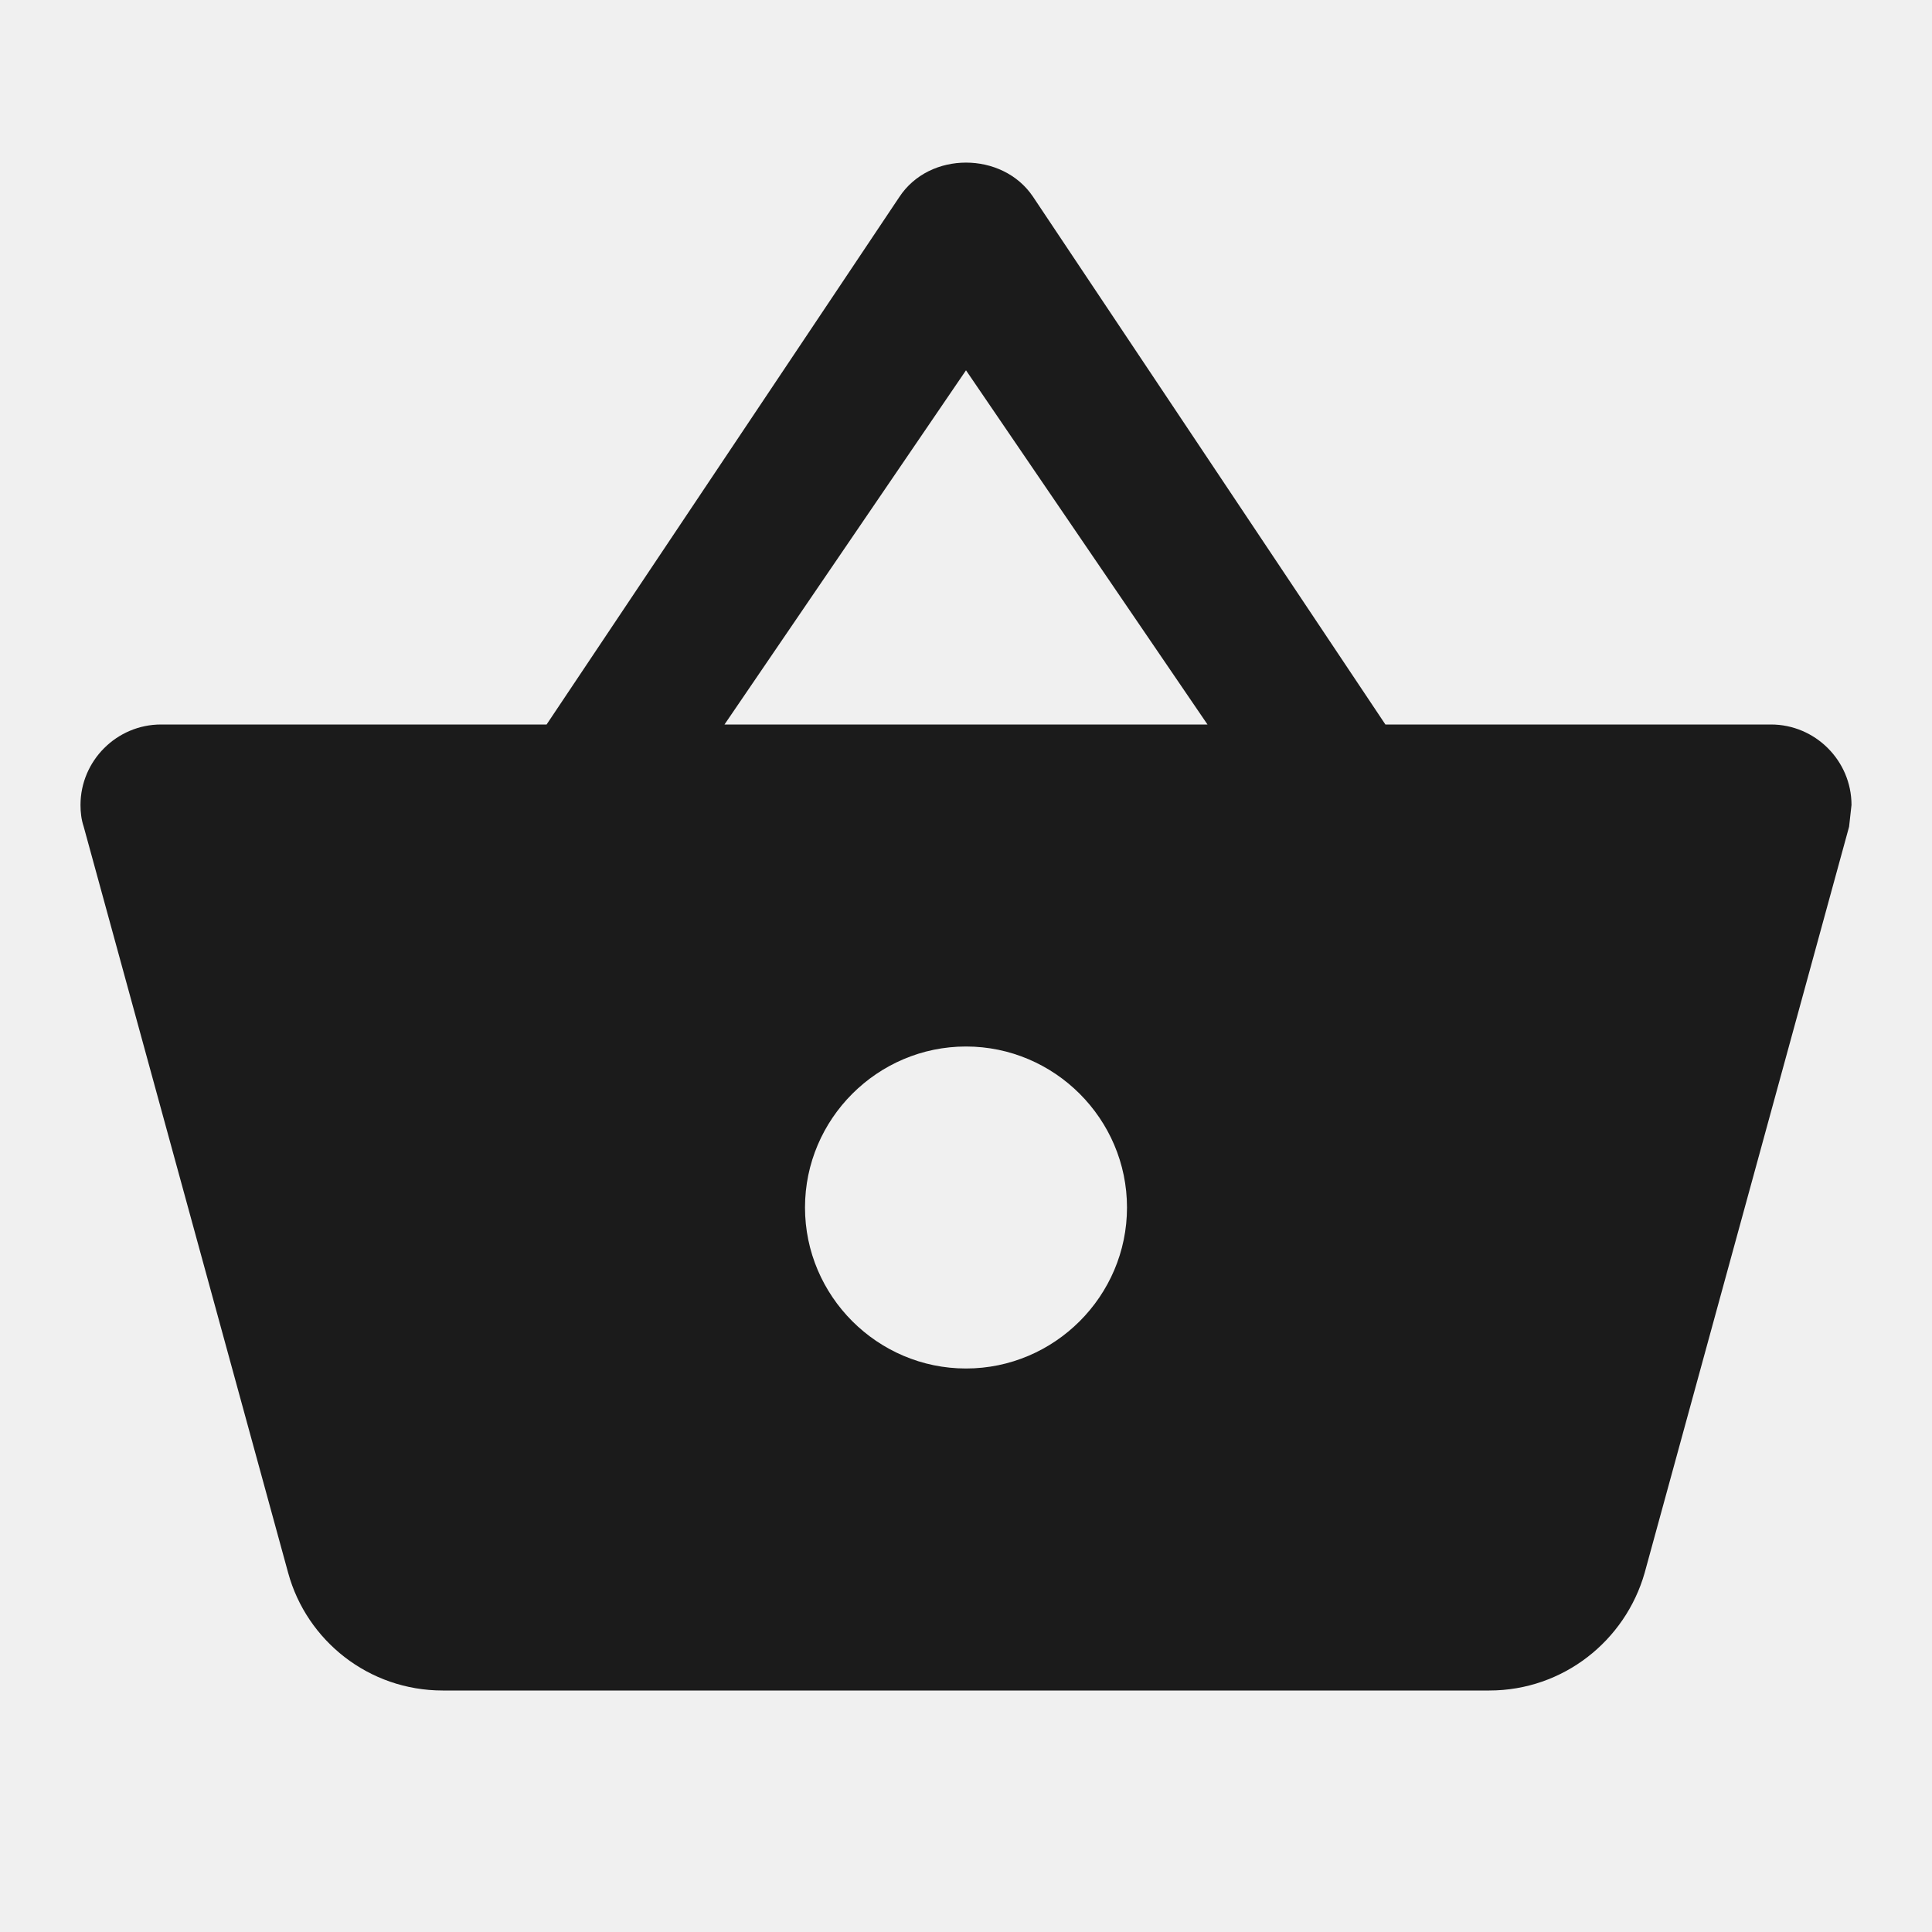
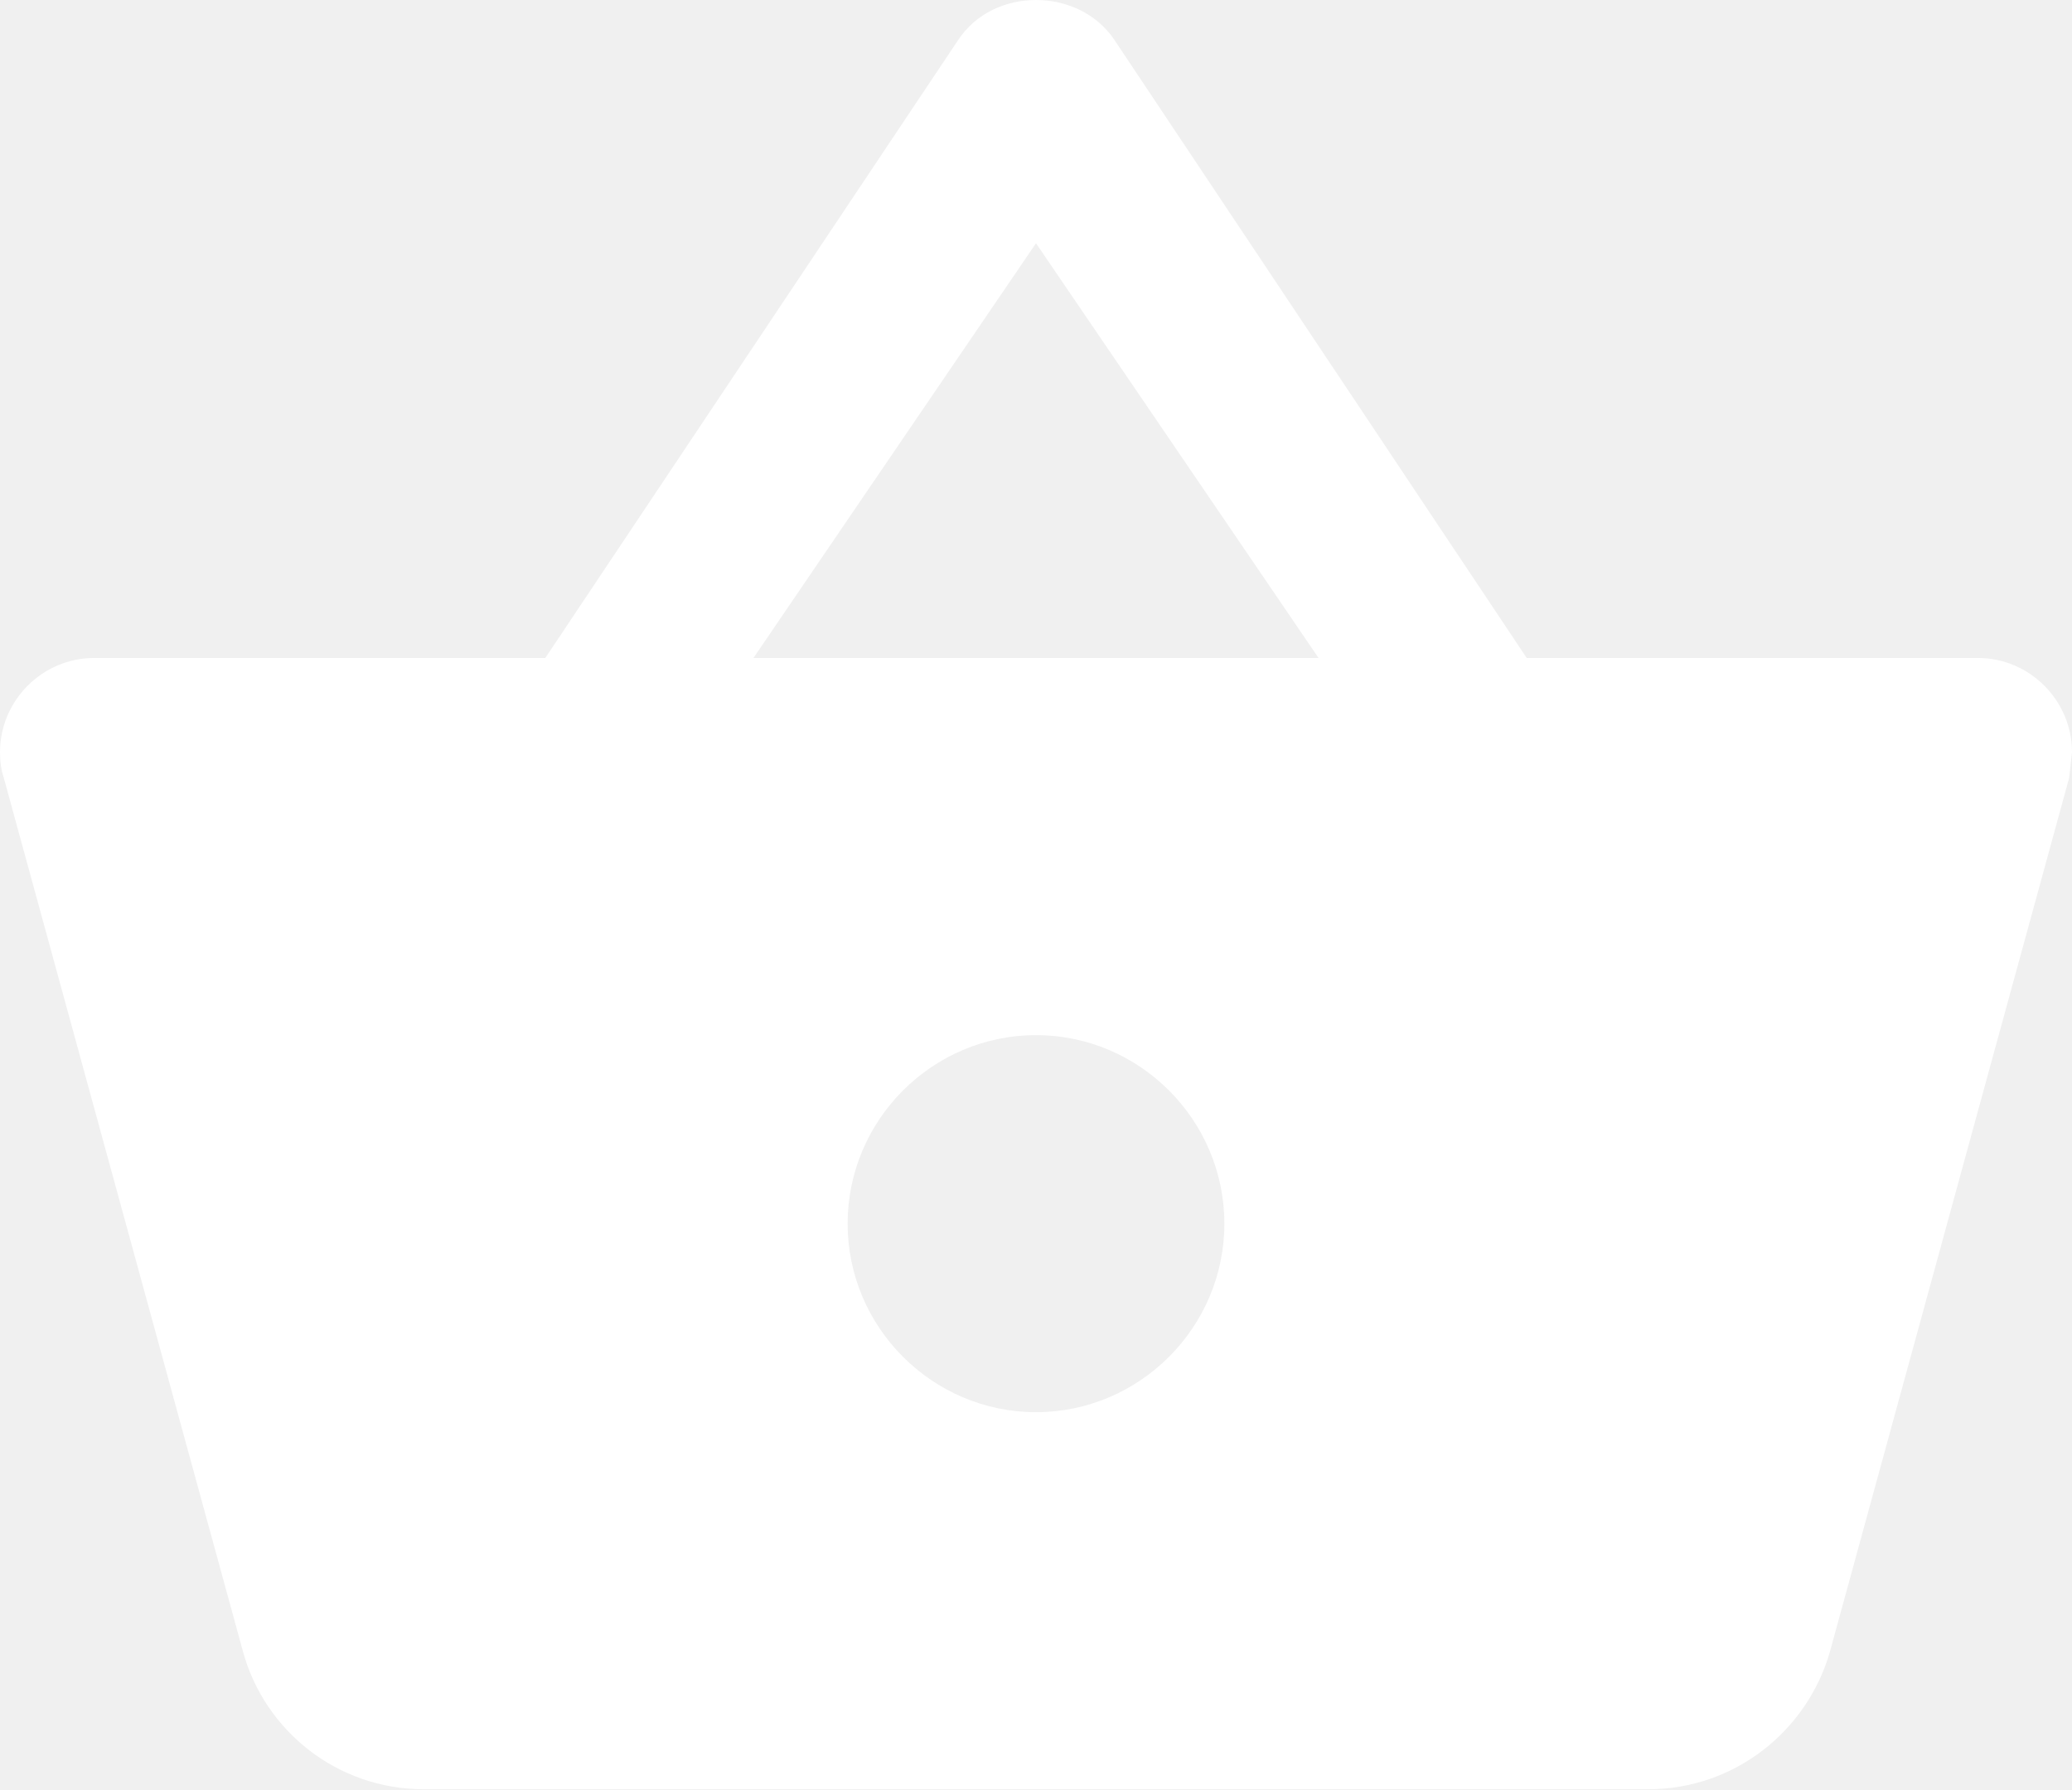
- <svg xmlns="http://www.w3.org/2000/svg" width="24" height="24" viewBox="0 0 24 24" fill="none">
-   <path d="M17.21 9L12.83 2.44C12.64 2.16 12.32 2.02 12 2.02C11.68 2.02 11.36 2.16 11.17 2.45L6.79 9H2C1.45 9 1 9.45 1 10C1 10.09 1.01 10.18 1.04 10.27L3.58 19.54C3.81 20.38 4.58 21 5.5 21H18.5C19.42 21 20.19 20.38 20.43 19.54L22.97 10.27L23 10C23 9.45 22.55 9 22 9H17.21ZM9 9L12 4.6L15 9H9ZM12 17C10.9 17 10 16.1 10 15C10 13.9 10.9 13 12 13C13.1 13 14 13.9 14 15C14 16.1 13.1 17 12 17Z" fill="#1B1B1B" />
+ <svg xmlns="http://www.w3.org/2000/svg" width="22" height="19" viewBox="0 0 22 19" fill="none">
+   <path d="M16.21 6.987L11.83 0.42C11.64 0.14 11.32 0 11 0C10.68 0 10.36 0.14 10.17 0.43L5.79 6.987H1C0.45 6.987 0 7.438 0 7.988C0 8.079 0.01 8.169 0.04 8.259L2.58 17.538C2.81 18.379 3.58 19 4.5 19H17.5C18.42 19 19.19 18.379 19.43 17.538L21.97 8.259L22 7.988C22 7.438 21.55 6.987 21 6.987H16.21ZM8 6.987L11 2.583L14 6.987H8ZM11 14.996C9.9 14.996 9 14.095 9 12.994C9 11.893 9.9 10.992 11 10.992C12.1 10.992 13 11.893 13 12.994C13 14.095 12.1 14.996 11 14.996Z" fill="white" />
</svg>
